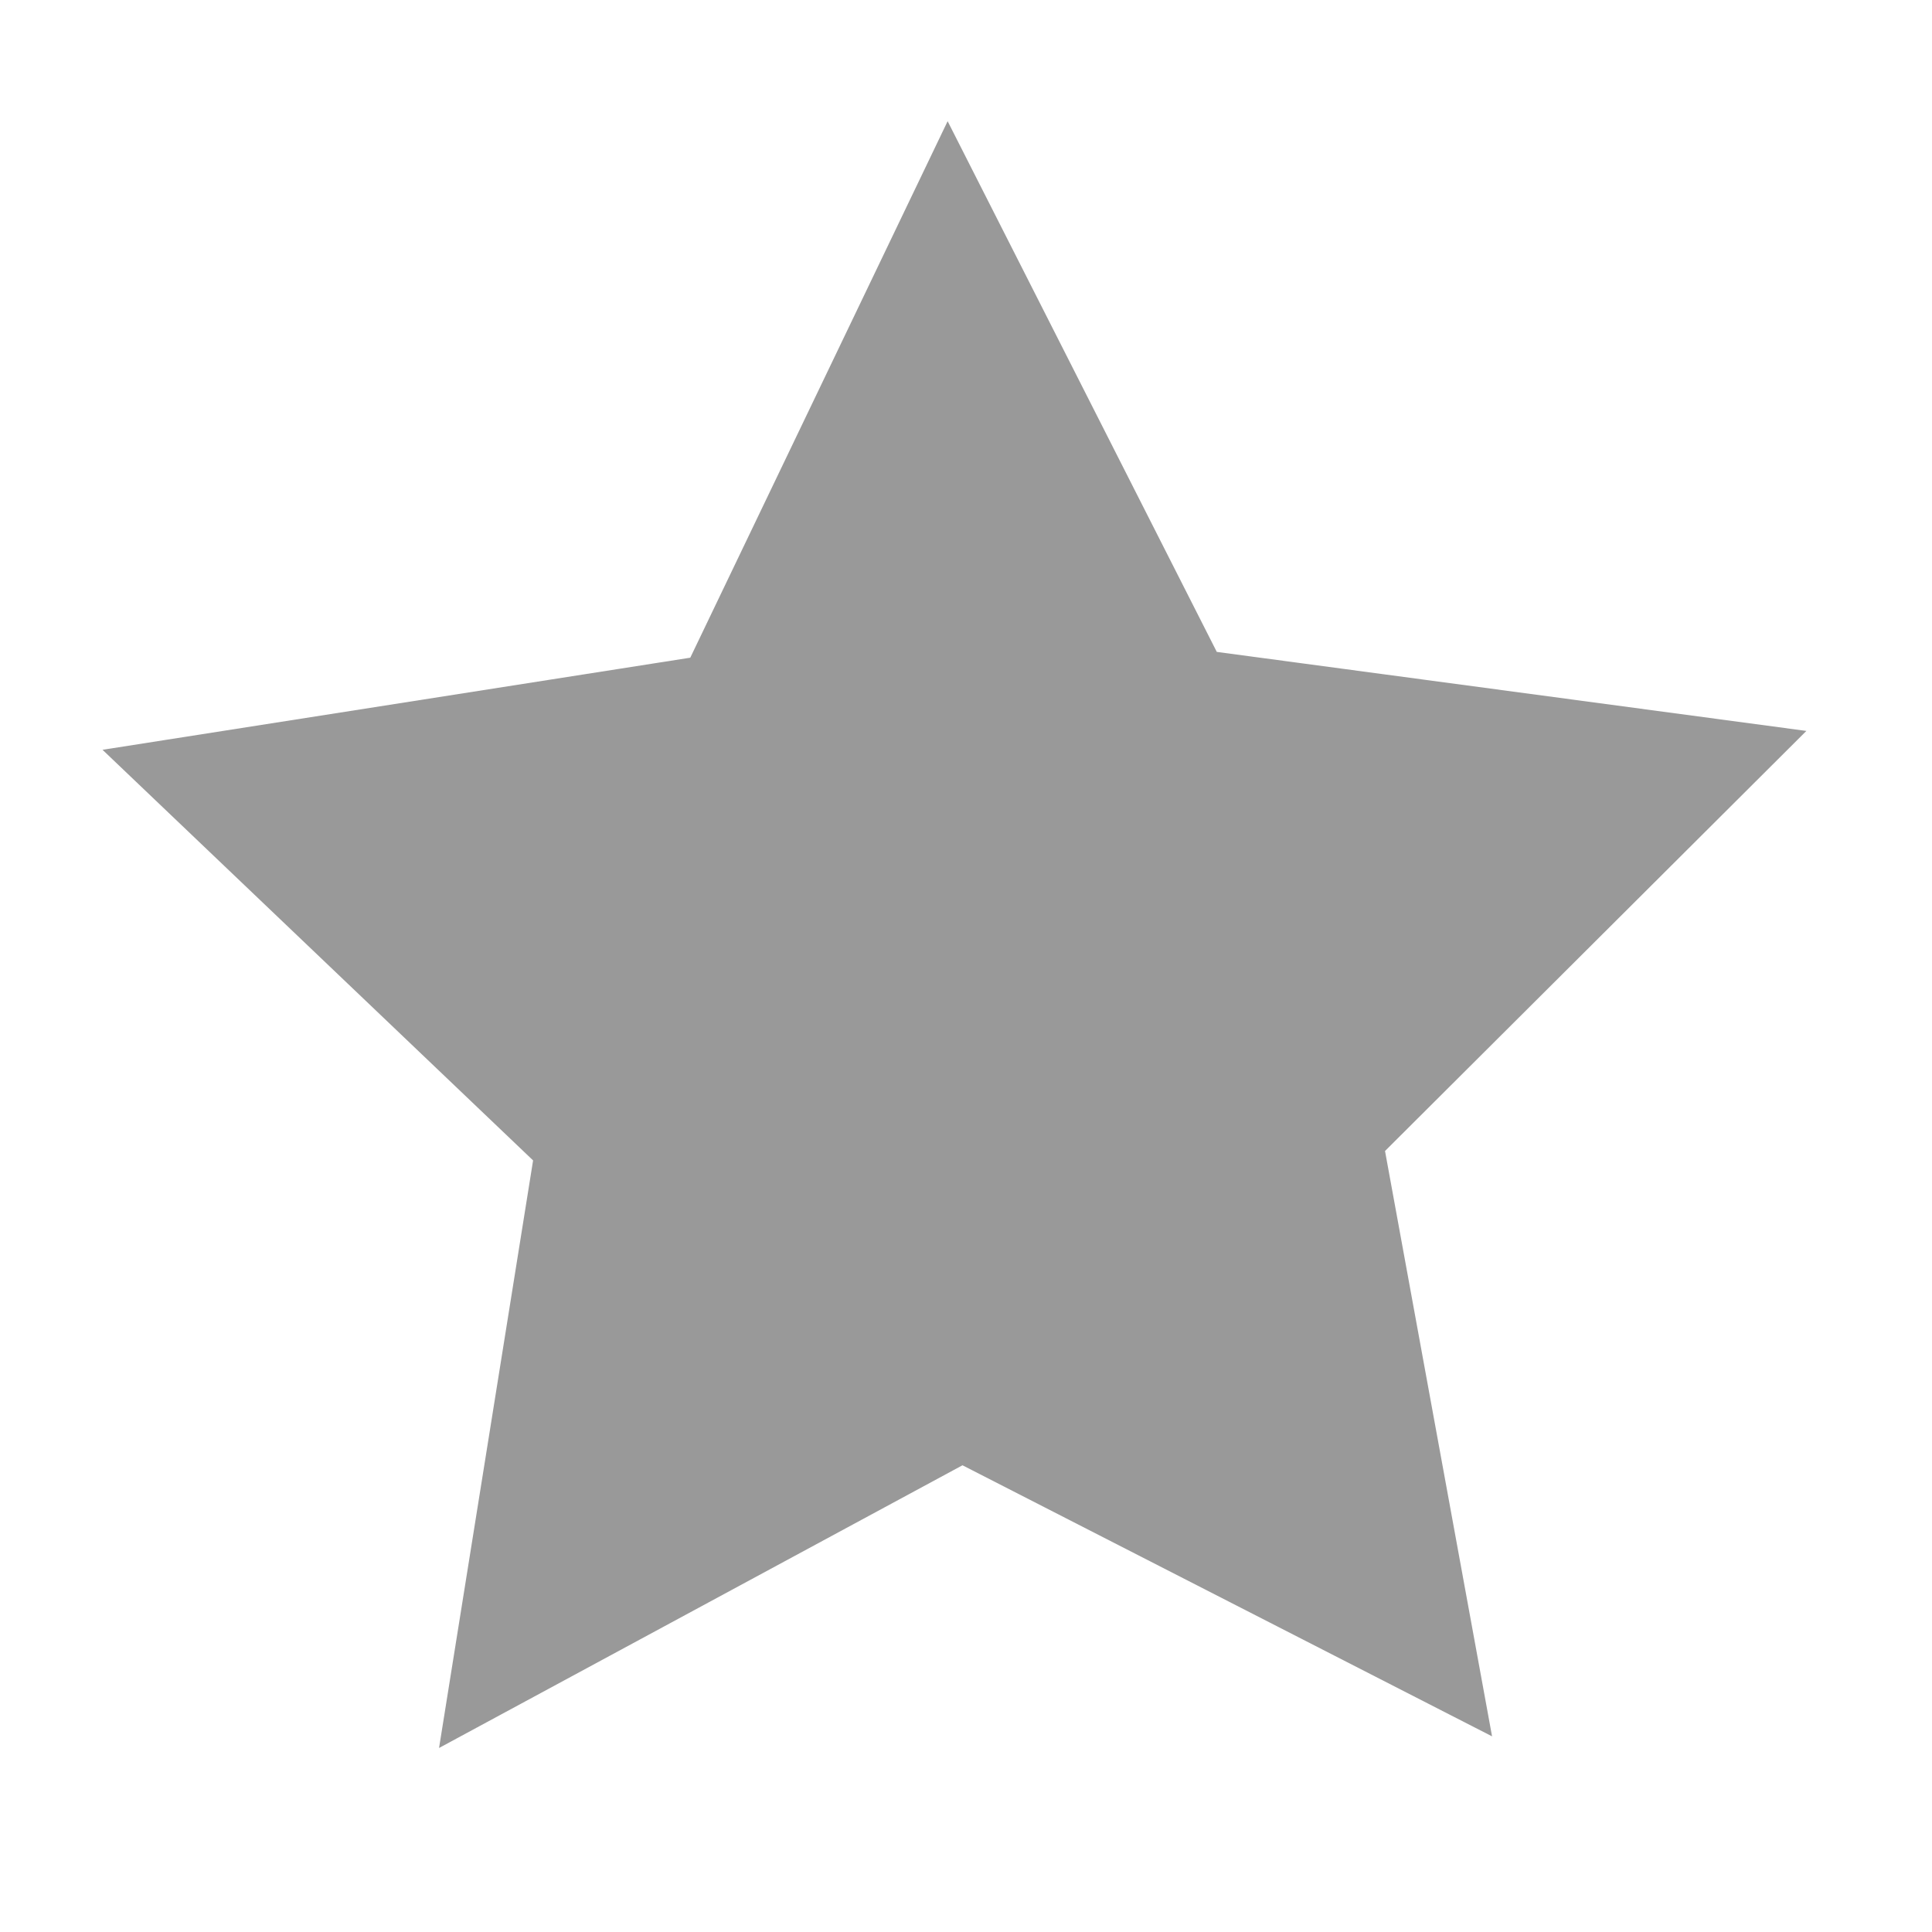
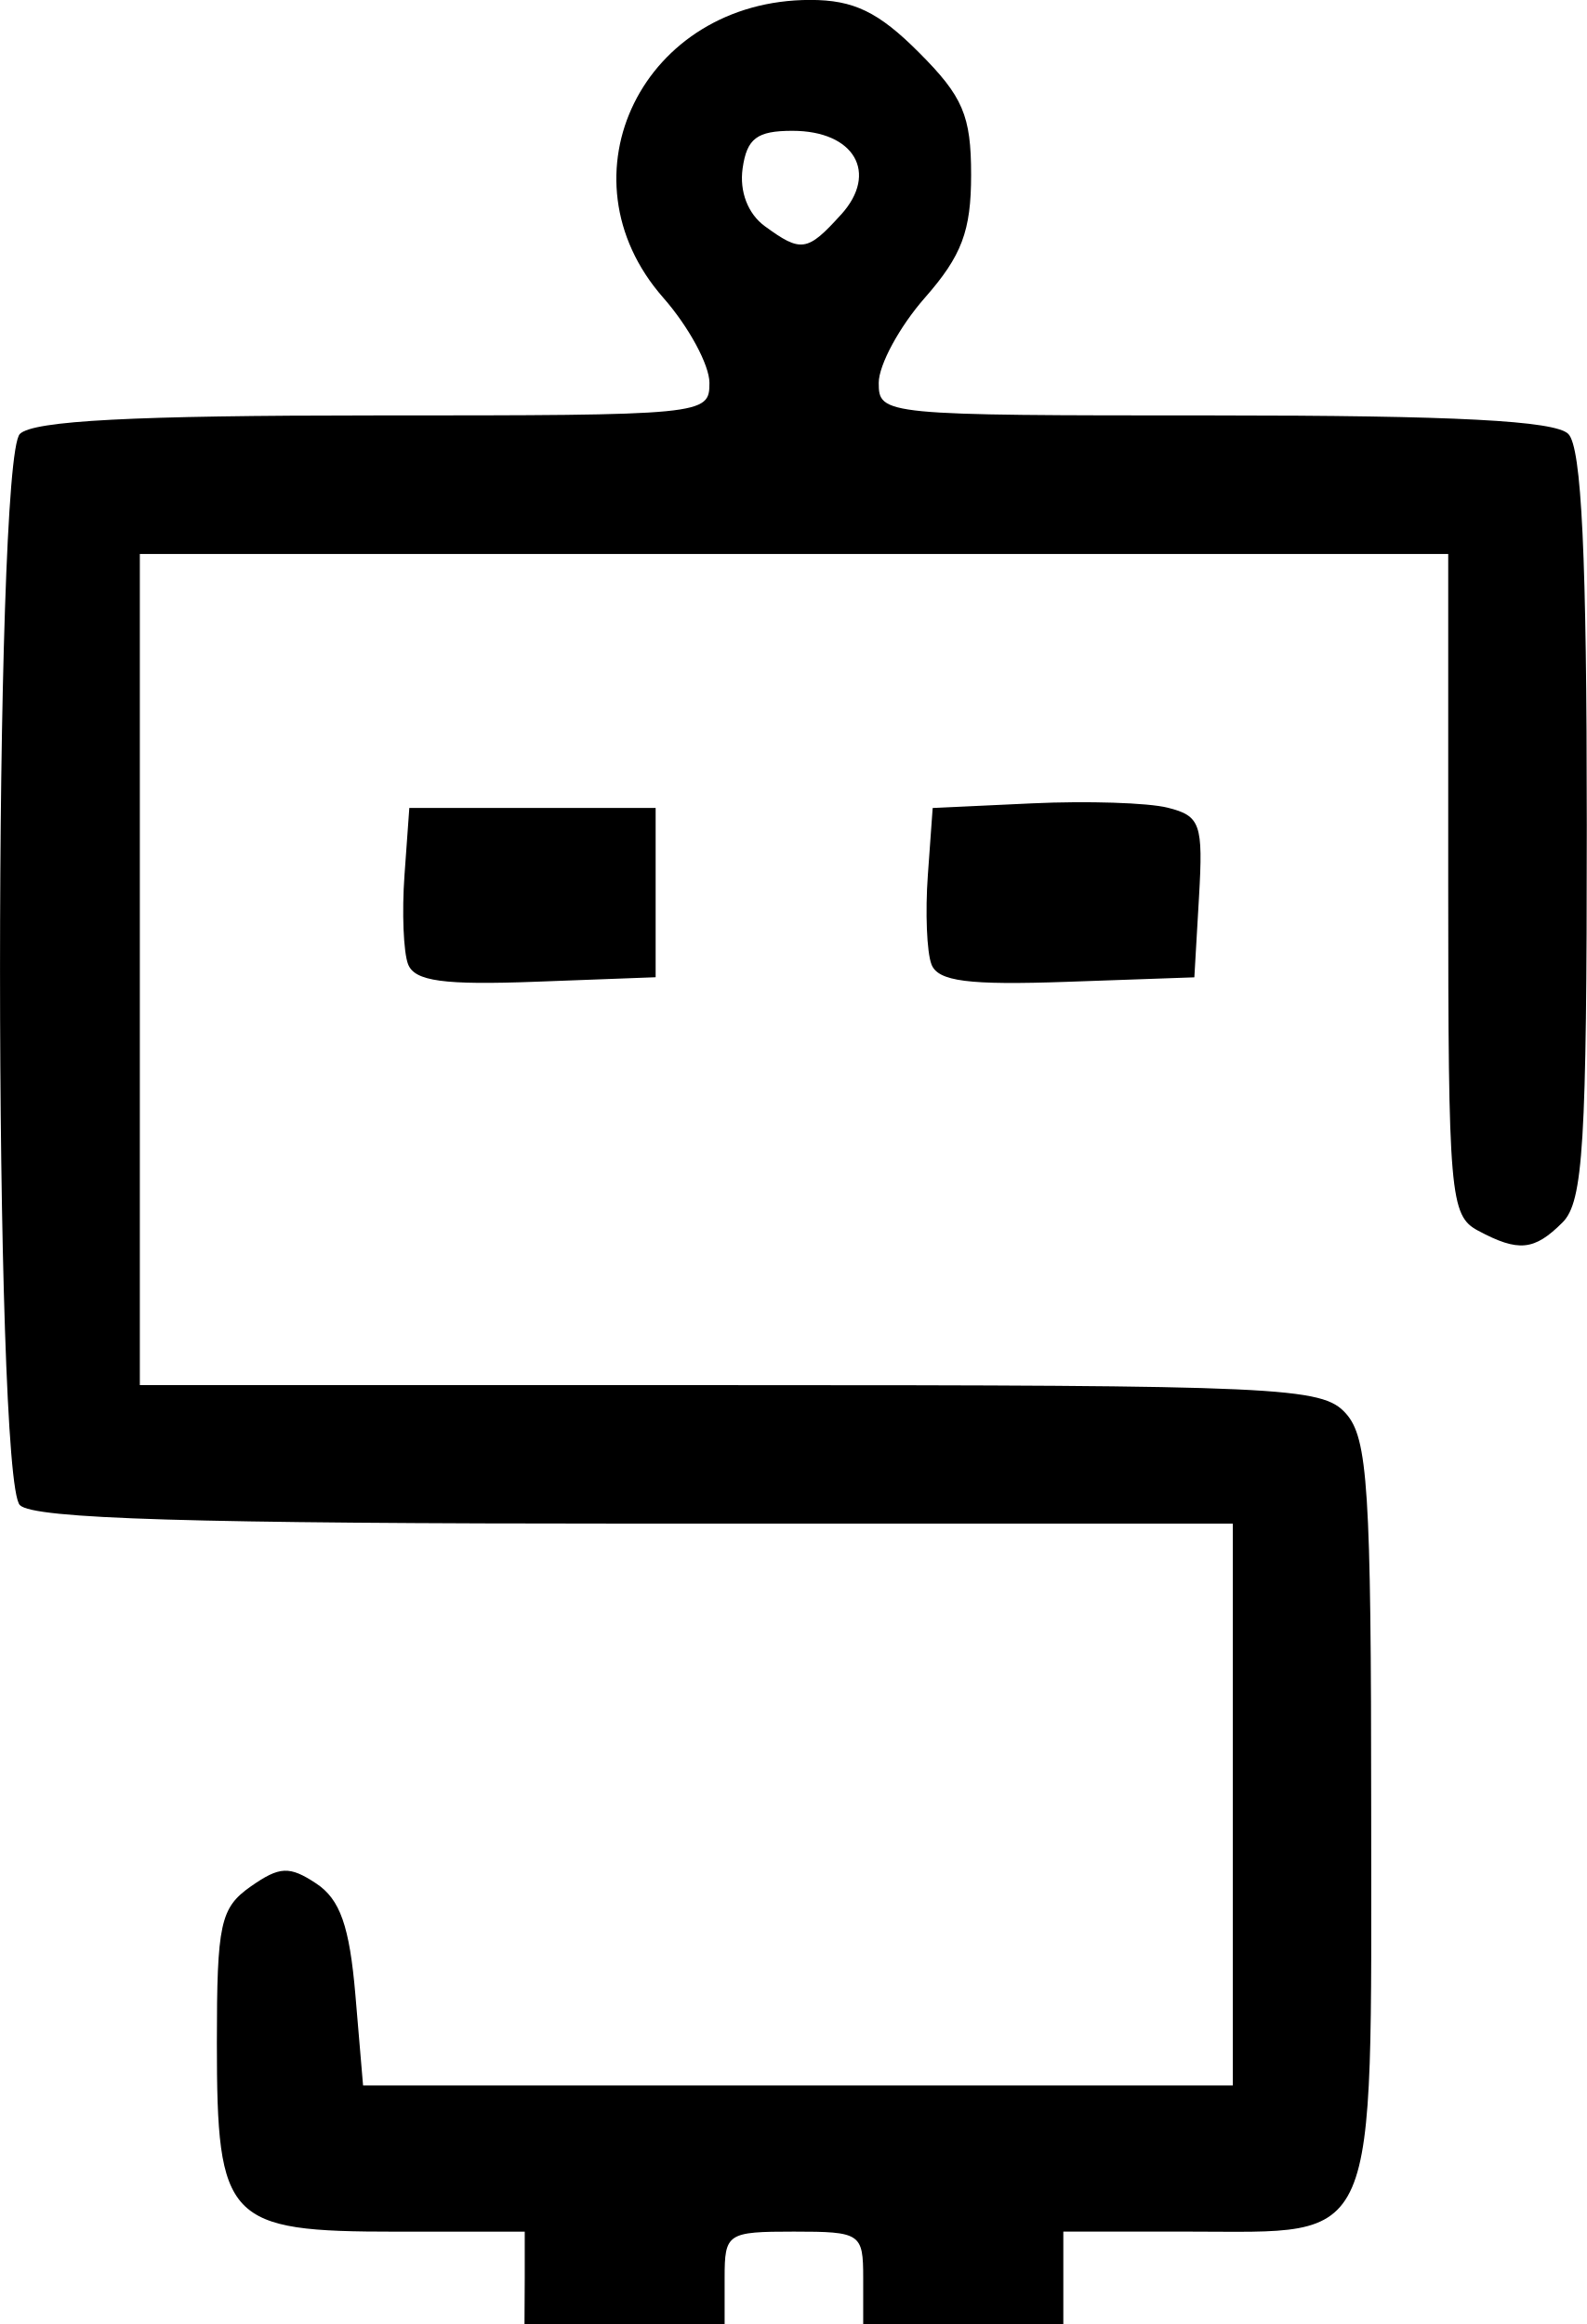
- <svg xmlns="http://www.w3.org/2000/svg" width="80" height="80" id="svg3794" version="1.1">
-   <defs id="defs3796" />
-   <g id="layer1" transform="translate(0,-972.3622)">
-     <path style="fill:#999999;fill-opacity:1;stroke:#999999;stroke-width:0.682;stroke-miterlimit:4;stroke-opacity:1;stroke-dasharray:none;stroke-dashoffset:0" id="path3804" d="M 56.063,60.807 41.552,53.382 27.209,61.126 29.786,45.031 17.988,33.783 34.093,31.26 l 7.052,-14.696 7.375,14.537 16.156,2.165 -11.546,11.507 z" transform="matrix(1.46517,0,0,1.465635,-21.03254,954.2333)" />
+ <svg xmlns="http://www.w3.org/2000/svg" id="svg8" version="1.1" viewBox="0 0 27.276 39.952" height="39.952mm" width="27.276mm">
+   <defs id="defs2" />
+   <g transform="translate(-54.38614,-103.2442)" id="layer1">
+     <path id="path847" d="m 63.406,142.403 v -0.794 h -2.208 c -2.916,0 -3.084,-0.177 -3.084,-3.247 0,-2.05 0.059,-2.32 0.583,-2.688 0.496,-0.347 0.664,-0.355 1.124,-0.051 0.411,0.272 0.573,0.732 0.674,1.915 l 0.132,1.557 h 7.475 7.475 l -9e-5,-4.829 -8e-5,-4.829 h -10.266 c -7.632,0 -10.347,-0.082 -10.583,-0.318 -0.455,-0.455 -0.455,-17.96 0,-18.415 0.228,-0.228 1.952,-0.318 6.085,-0.318 5.699,0 5.768,-0.007 5.768,-0.56 0,-0.308 -0.357,-0.967 -0.794,-1.464 -1.836,-2.091 -0.342,-5.119 2.527,-5.119 0.745,0 1.171,0.205 1.865,0.9 0.76,0.76 0.9,1.087 0.9,2.107 0,0.965 -0.16,1.39 -0.794,2.112 -0.437,0.497 -0.794,1.156 -0.794,1.464 0,0.554 0.069,0.56 5.768,0.56 4.133,0 5.858,0.09 6.085,0.318 0.229,0.229 0.318,2.095 0.318,6.728 0,5.475 -0.061,6.471 -0.416,6.826 -0.488,0.488 -0.758,0.514 -1.454,0.142 -0.482,-0.258 -0.512,-0.609 -0.512,-5.953 v -5.679 h -11.245 -11.245 v 7.144 7.144 h 10.145 c 9.493,0 10.174,0.031 10.583,0.484 0.382,0.422 0.438,1.297 0.438,6.838 0,7.612 0.165,7.23 -3.13,7.23 h -2.162 v 0.794 0.794 h -1.72 -1.72 v -0.794 c 0,-0.764 -0.044,-0.794 -1.191,-0.794 -1.147,0 -1.191,0.029 -1.191,0.794 v 0.794 h -1.72 -1.72 z m 5.438,-35.47 c 0.648,-0.716 0.228,-1.44 -0.837,-1.44 -0.61,0 -0.783,0.131 -0.856,0.647 -0.056,0.397 0.091,0.78 0.381,0.992 0.625,0.457 0.732,0.441 1.311,-0.199 z m -7.443,12.889 c -0.08,-0.208 -0.108,-0.897 -0.062,-1.533 l 0.083,-1.155 h 2.117 2.117 v 1.455 1.455 l -2.055,0.077 c -1.589,0.06 -2.087,-0.008 -2.2,-0.3 z m 8.996,-4.2e-4 c -0.08,-0.208 -0.108,-0.897 -0.062,-1.532 l 0.083,-1.155 1.712,-0.08 c 0.941,-0.044 1.989,-0.011 2.329,0.075 0.562,0.141 0.61,0.279 0.537,1.535 l -0.08,1.381 -2.187,0.077 c -1.702,0.06 -2.219,-0.007 -2.332,-0.3 z" style="fill:#000000;stroke-width:0.265" />
  </g>
</svg>
